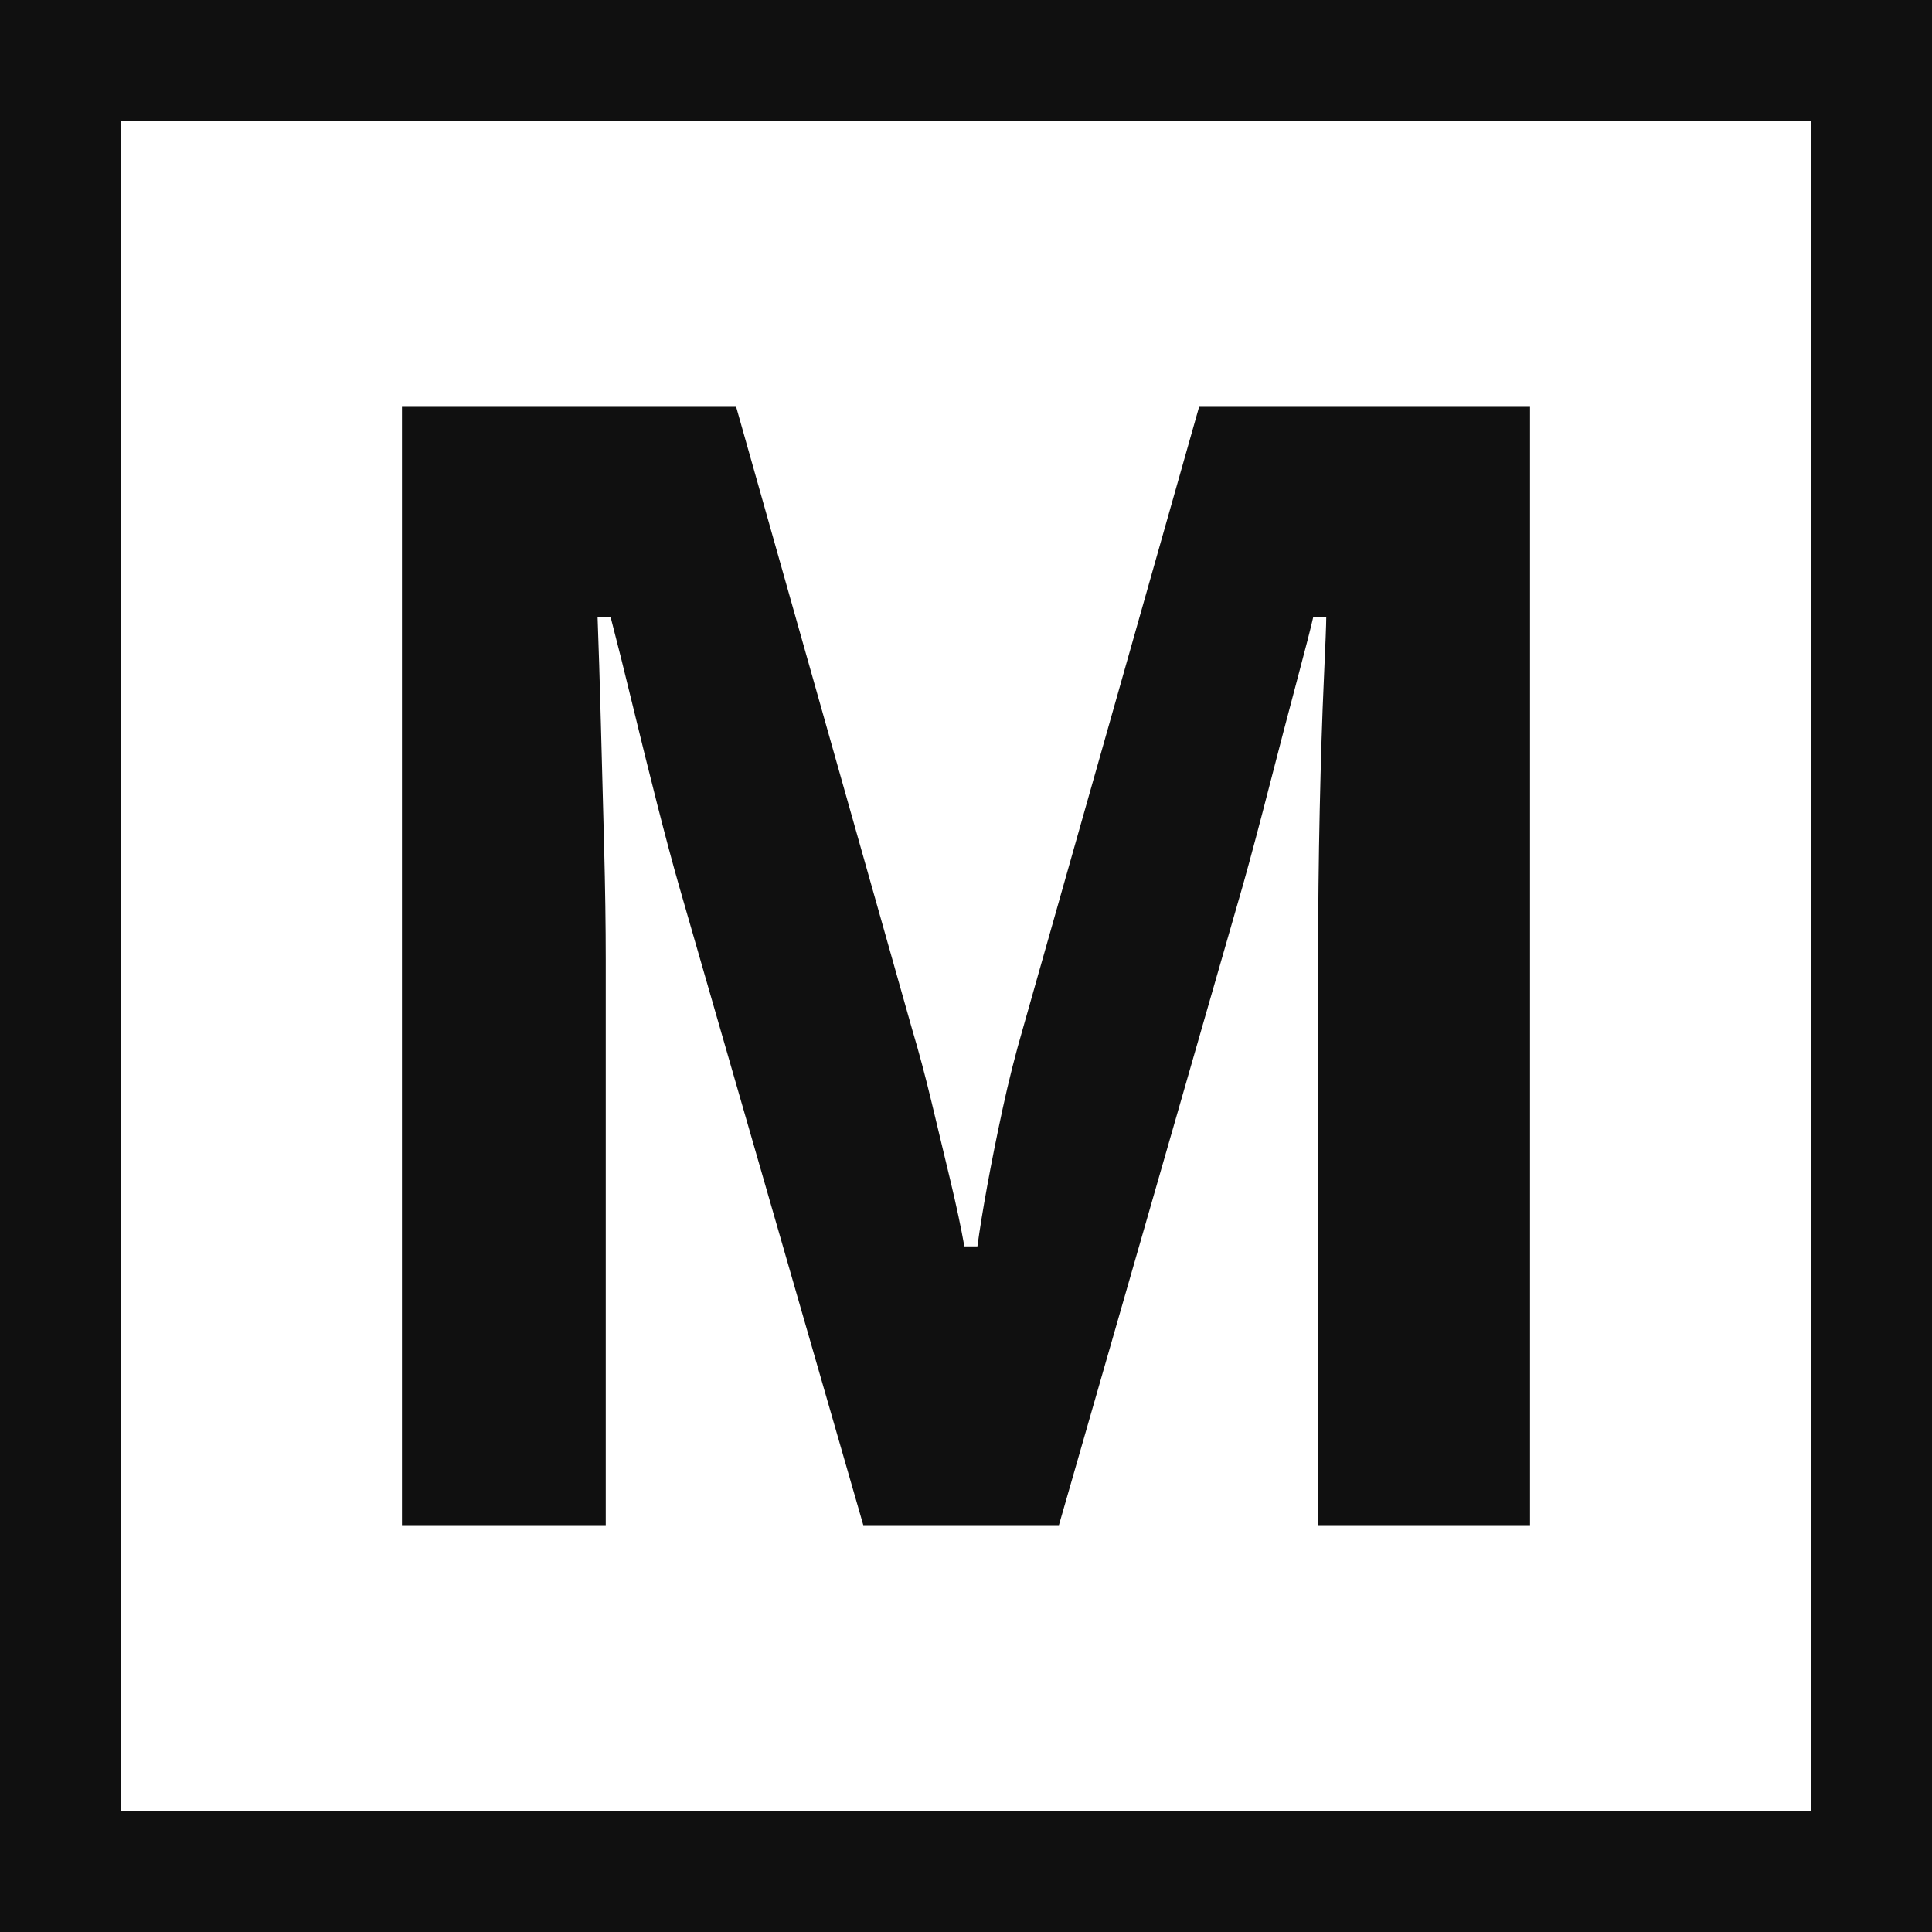
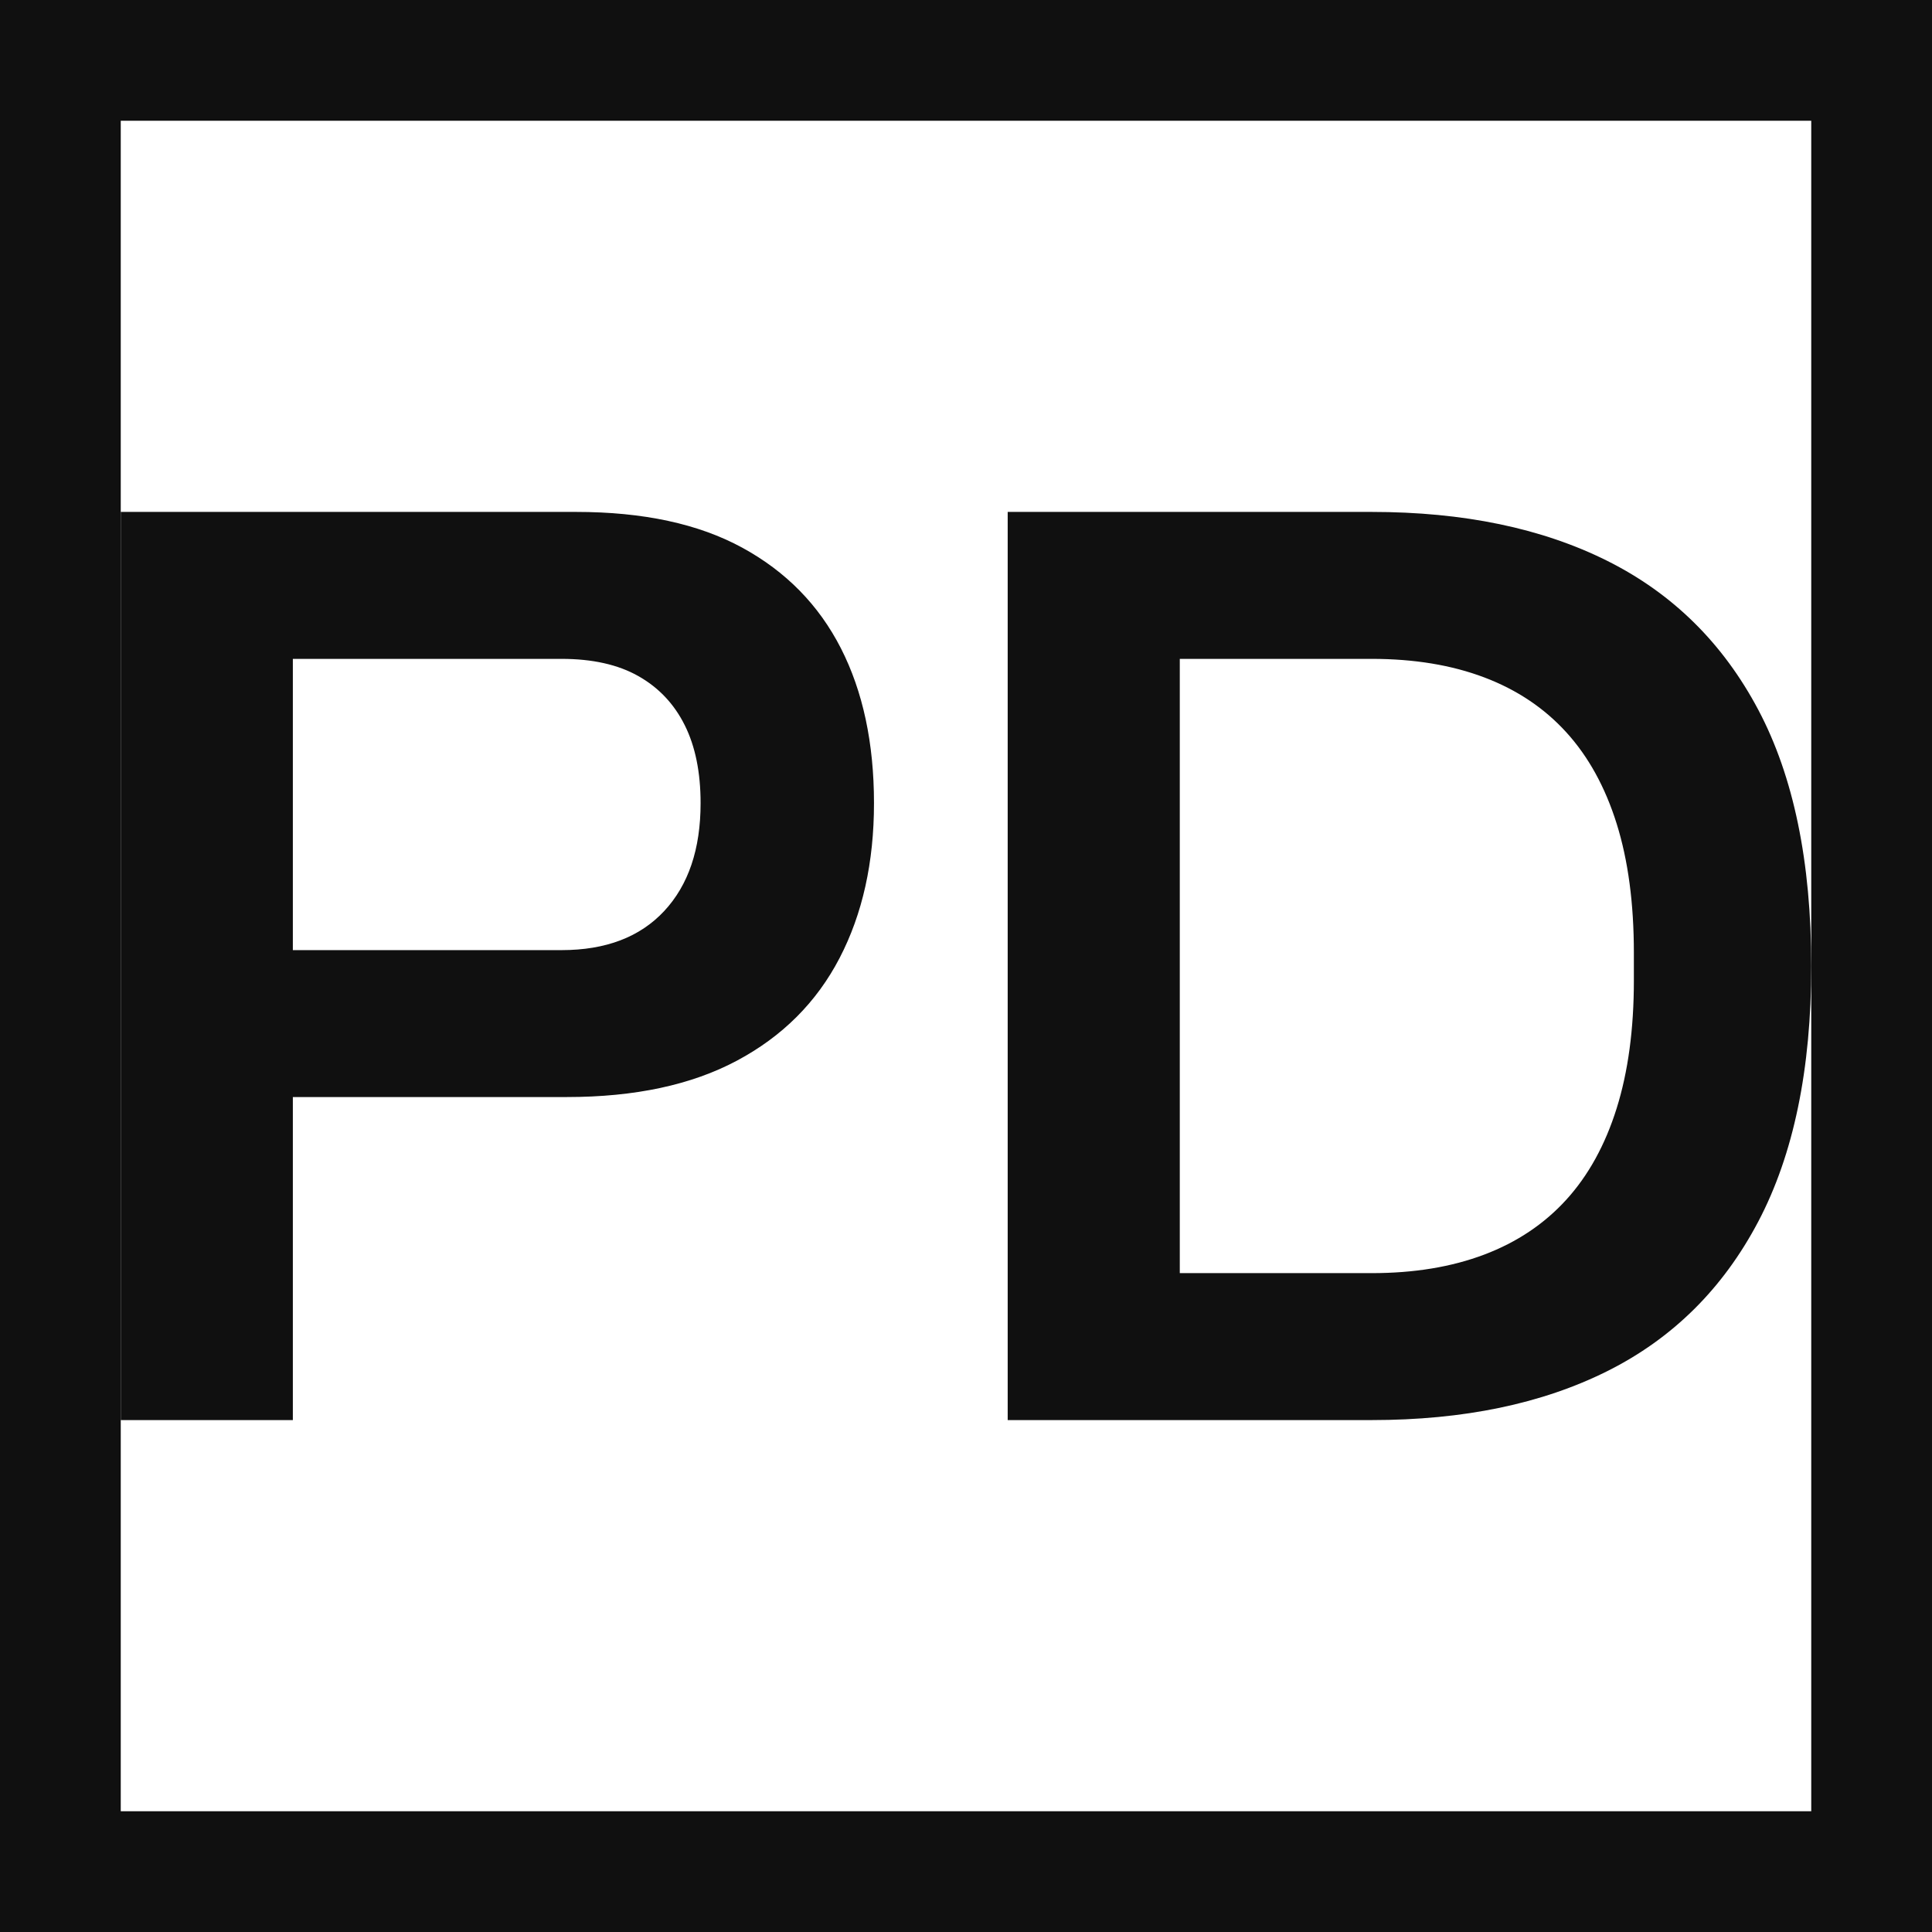
<svg xmlns="http://www.w3.org/2000/svg" viewBox="0 0 64 64">
  <rect width="64" height="64" fill="#ffffff" />
  <rect x="2" y="2" width="60" height="60" fill="none" stroke="#101010" stroke-width="4" />
-   <path d="M20.066 50.522L13.316 50.522L13.316 13.478L24.386 13.478L30.218 34.106Q30.542 35.186 30.866 36.536Q31.190 37.886 31.487 39.128Q31.784 40.370 31.946 41.288L31.946 41.288L32.378 41.288Q32.486 40.478 32.702 39.290Q32.918 38.102 33.215 36.725Q33.512 35.348 33.890 34.052L33.890 34.052L39.722 13.478L50.684 13.478L50.684 50.522L43.664 50.522L43.664 31.784Q43.664 29.300 43.718 26.816Q43.772 24.332 43.853 22.550Q43.934 20.768 43.934 20.444L43.934 20.444L43.502 20.444Q43.394 20.930 42.962 22.550Q42.530 24.170 42.044 26.060Q41.558 27.950 41.180 29.300L41.180 29.300L35.078 50.522L28.598 50.522L22.496 29.354Q22.172 28.220 21.767 26.627Q21.362 25.034 20.957 23.360Q20.552 21.686 20.228 20.444L20.228 20.444L19.796 20.444Q19.850 21.902 19.904 23.927Q19.958 25.952 20.012 28.031Q20.066 30.110 20.066 31.784L20.066 31.784L20.066 50.522Z" fill="#101010" />
+   <path d="M9.701 47.042L4.000 47.042L4.000 16.958L19.085 16.958Q22.418 16.958 24.589 18.143Q26.760 19.327 27.856 21.475Q28.952 23.624 28.952 26.606L28.952 26.606Q28.952 29.544 27.812 31.737Q26.672 33.930 24.413 35.135Q22.155 36.341 18.778 36.341L18.778 36.341L9.701 36.341L9.701 47.042ZM9.701 21.826L9.701 31.474L18.603 31.474Q20.796 31.474 22.002 30.180Q23.208 28.886 23.208 26.606L23.208 26.606Q23.208 25.071 22.681 24.019Q22.155 22.966 21.146 22.396Q20.138 21.826 18.603 21.826L18.603 21.826L9.701 21.826ZM45.441 47.042L33.381 47.042L33.381 16.958L45.441 16.958Q50.002 16.958 53.247 18.581Q56.492 20.204 58.246 23.514Q60 26.825 60 32L60 32Q60 37.131 58.246 40.464Q56.492 43.796 53.247 45.419Q50.002 47.042 45.441 47.042L45.441 47.042ZM39.082 21.826L39.082 42.174L45.441 42.174Q47.546 42.174 49.168 41.560Q50.791 40.946 51.887 39.740Q52.984 38.534 53.554 36.714Q54.124 34.894 54.124 32.482L54.124 32.482L54.124 31.561Q54.124 29.106 53.554 27.286Q52.984 25.466 51.887 24.260Q50.791 23.054 49.168 22.440Q47.546 21.826 45.441 21.826L45.441 21.826L39.082 21.826Z" fill="#101010" />
</svg>
